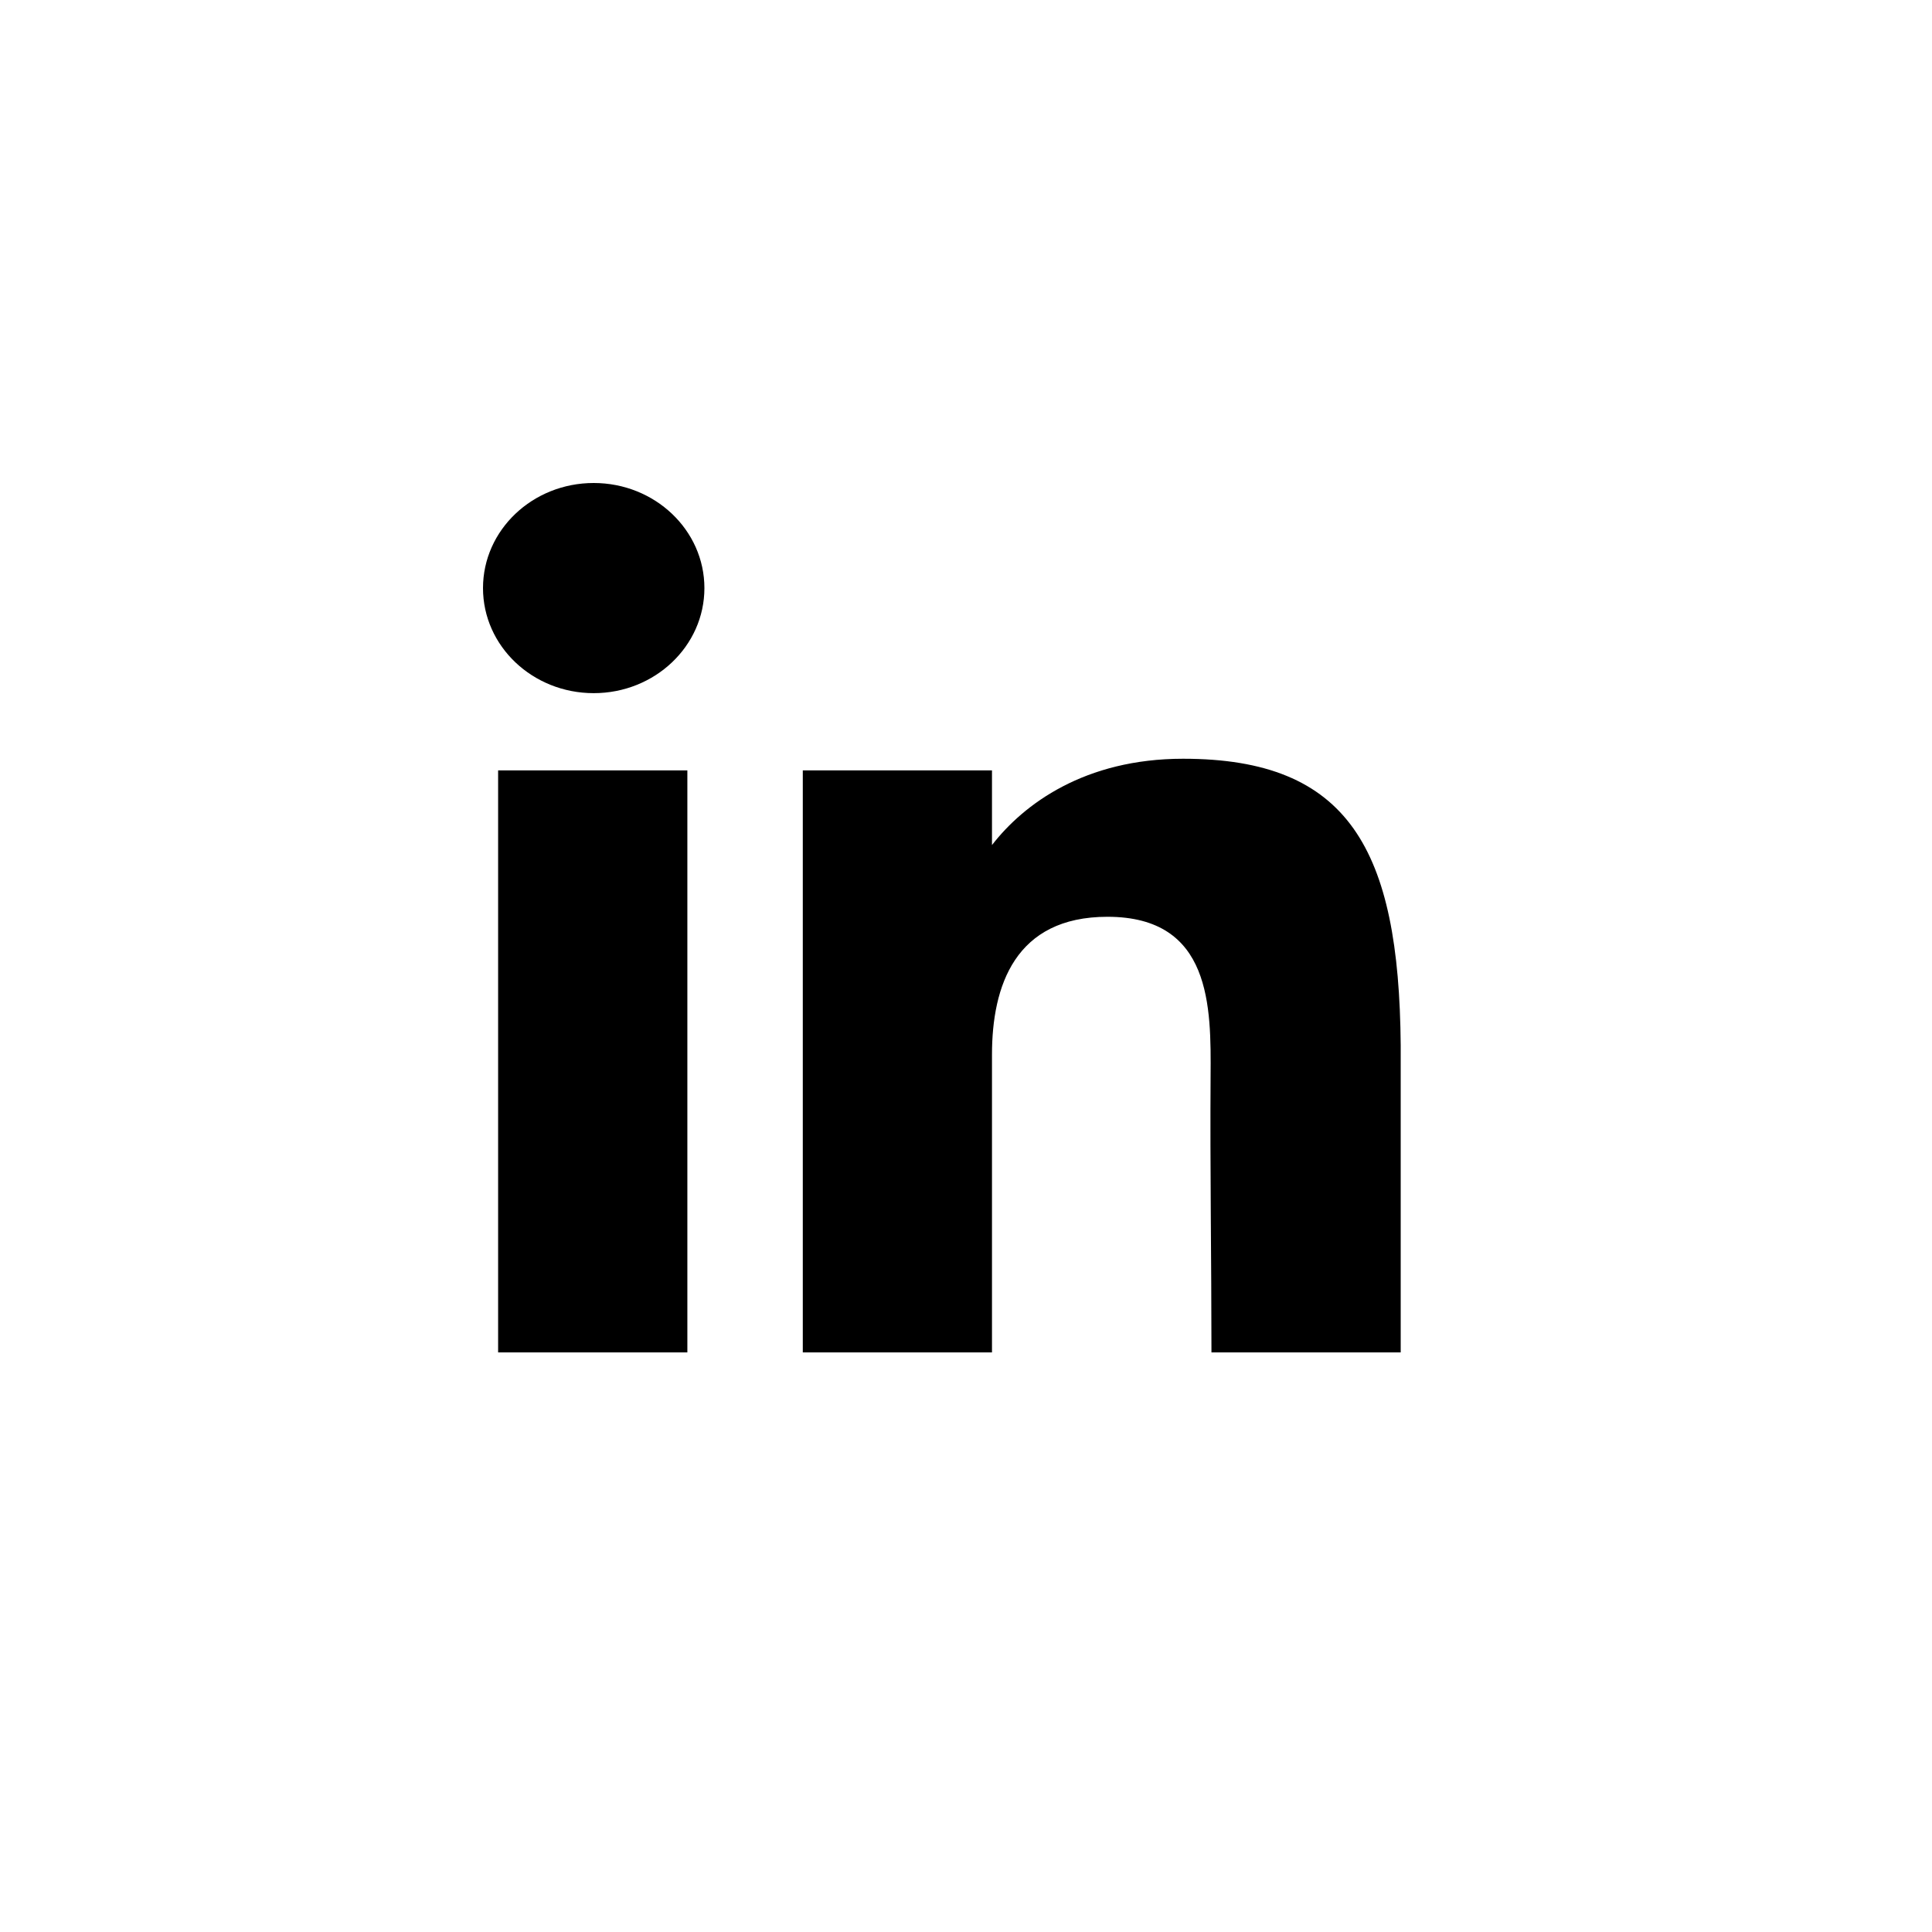
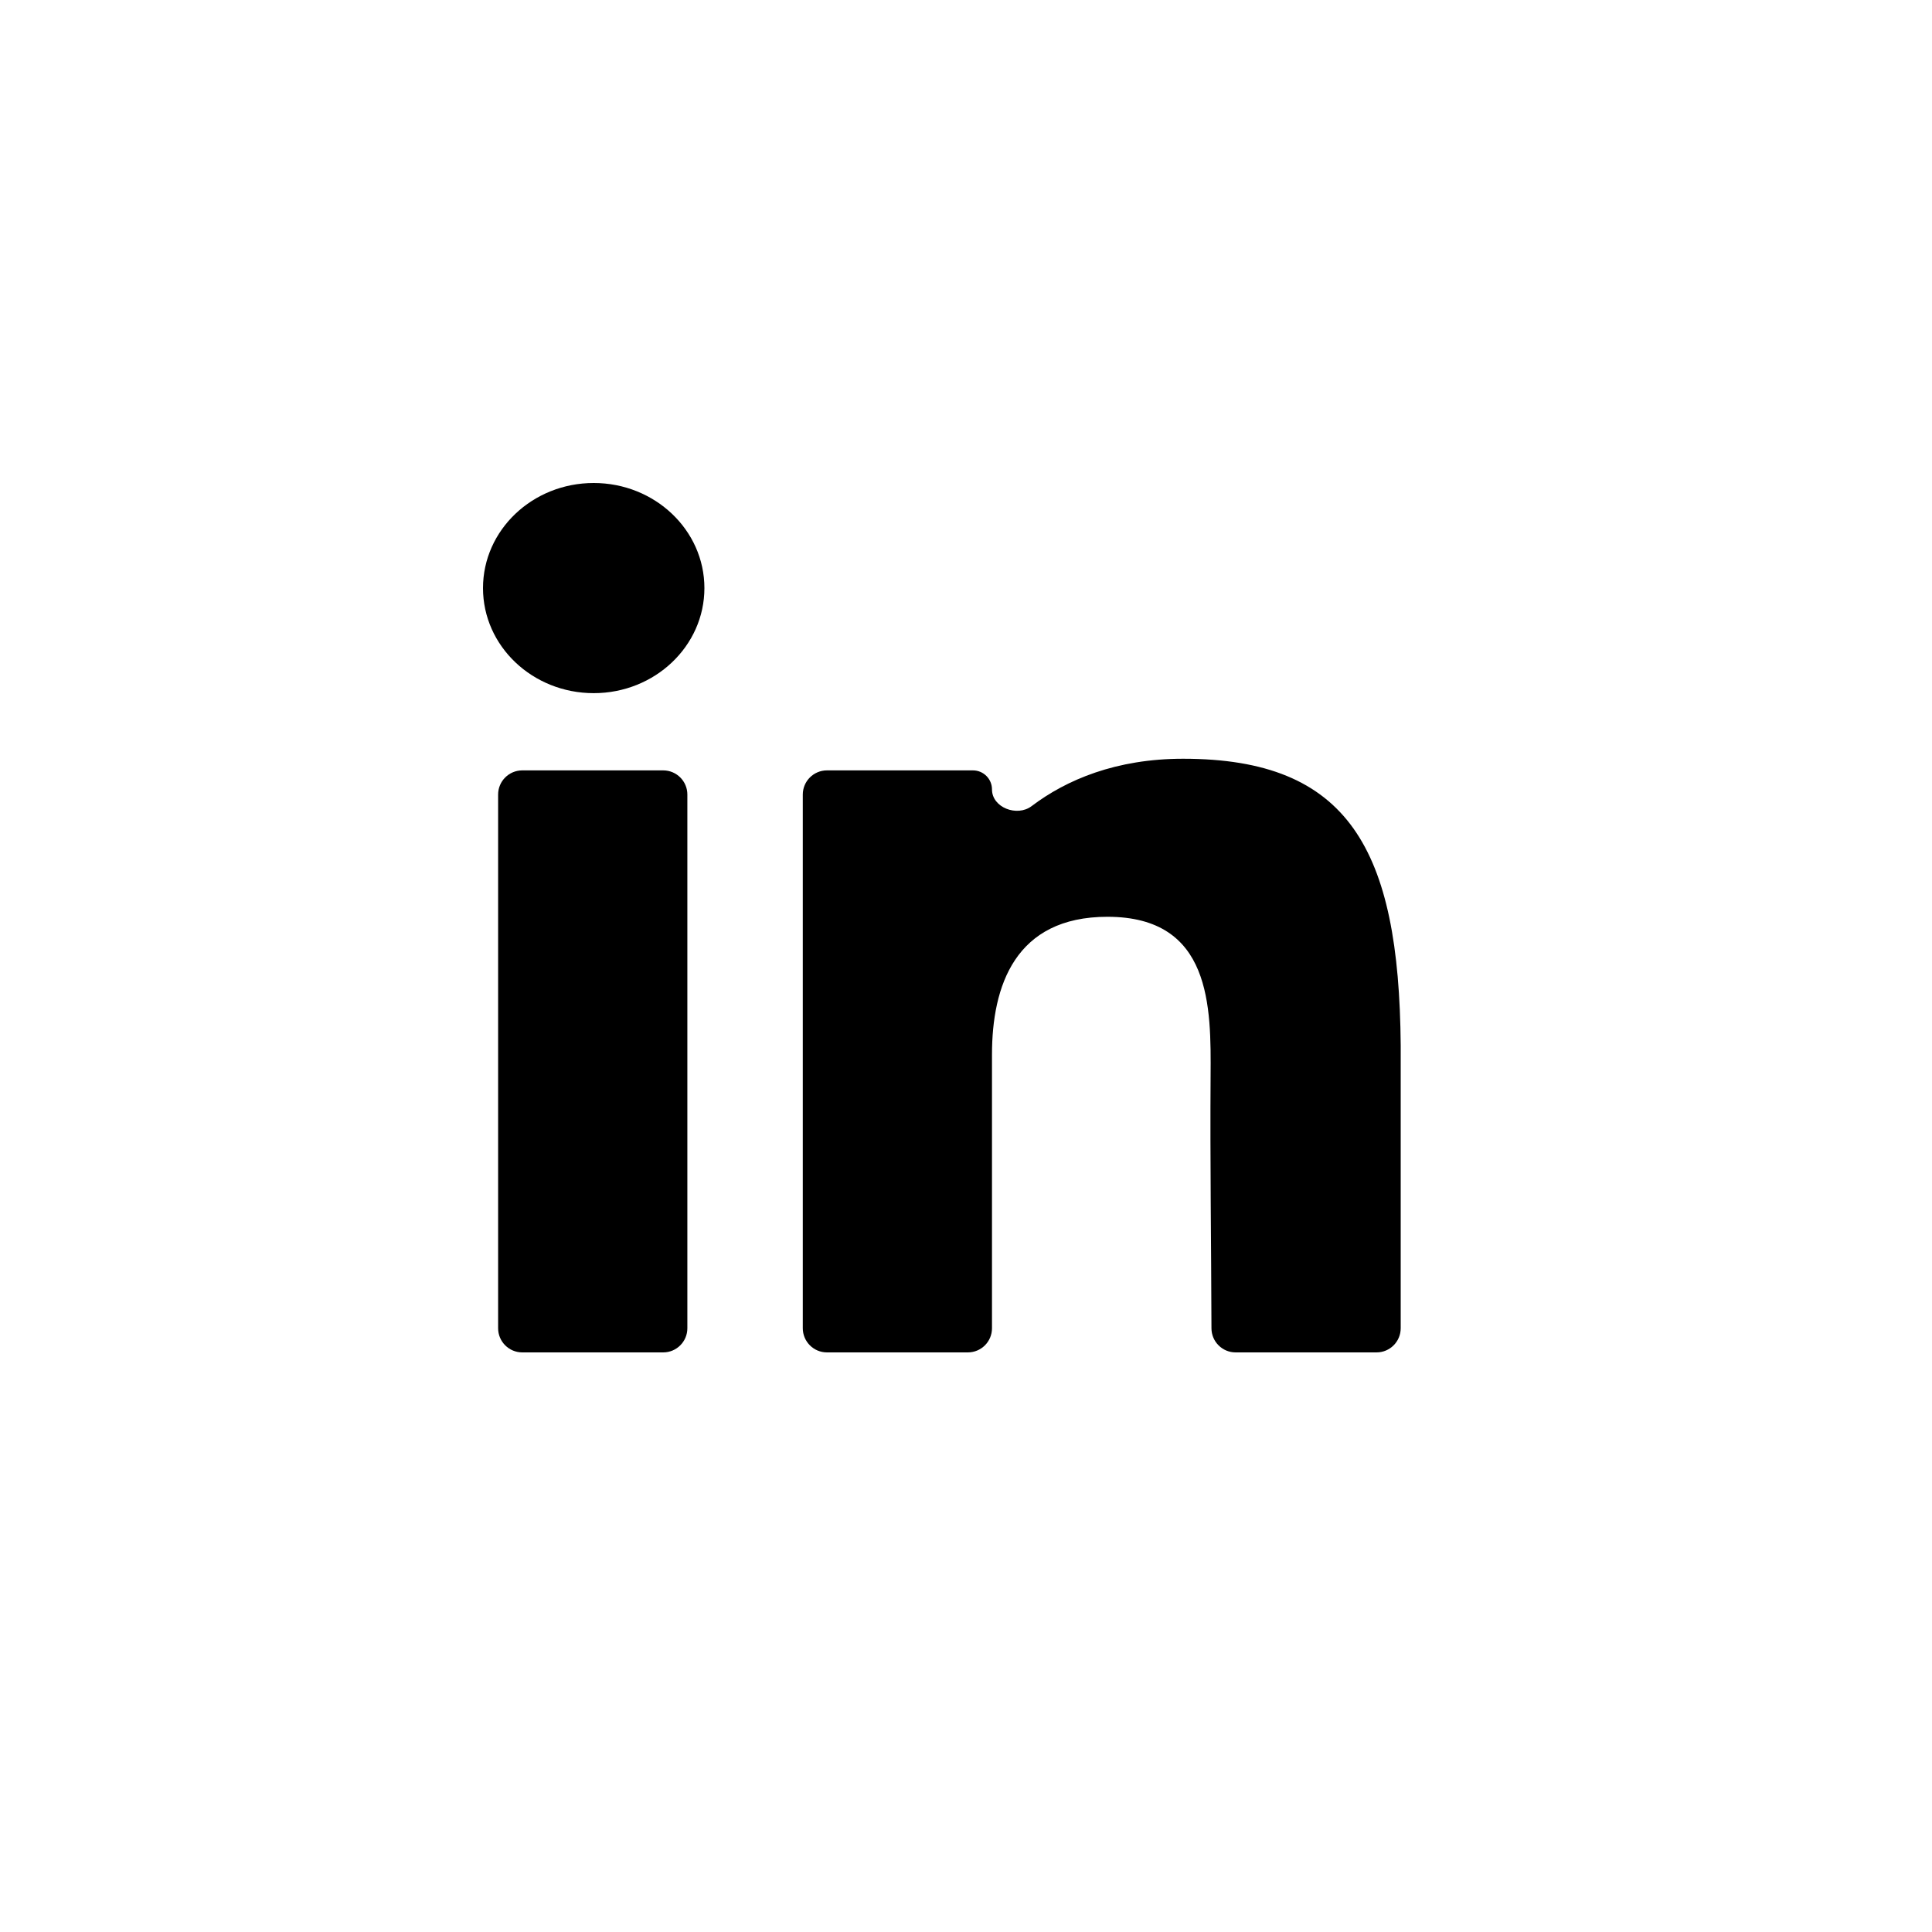
<svg xmlns="http://www.w3.org/2000/svg" width="40" height="40" viewBox="0 0 40 40" fill="none">
  <path d="M14.584 12.176C14.584 13.377 13.557 14.351 12.292 14.351C11.026 14.351 10 13.377 10 12.176C10 10.974 11.026 10 12.292 10C13.557 10 14.584 10.974 14.584 12.176Z" fill="black" />
-   <path d="M10.313 15.95H14.231V28H10.313V15.95Z" fill="black" />
-   <path d="M20.538 15.95H16.621V28H20.538C20.538 28 20.538 24.207 20.538 21.835C20.538 20.411 21.017 18.981 22.928 18.981C25.087 18.981 25.074 20.844 25.064 22.288C25.051 24.174 25.082 26.099 25.082 28H29V21.64C28.967 17.58 27.924 15.709 24.495 15.709C22.458 15.709 21.196 16.647 20.538 17.496V15.95Z" fill="black" />
+   <path d="M10.313 16.45C10.313 16.174 10.537 15.95 10.813 15.95H13.731C14.007 15.95 14.231 16.174 14.231 16.45V27.5C14.231 27.776 14.007 28 13.731 28H10.813C10.537 28 10.313 27.776 10.313 27.5V16.45Z" fill="black" />
+   <path d="M20.538 16.344C20.538 16.127 20.362 15.95 20.144 15.95H17.121C16.845 15.95 16.621 16.174 16.621 16.45V27.5C16.621 27.776 16.845 28 17.121 28H20.038C20.314 28 20.538 27.777 20.538 27.5C20.538 26.393 20.538 23.683 20.538 21.835C20.538 20.411 21.017 18.981 22.928 18.981C25.087 18.981 25.074 20.844 25.064 22.288C25.052 24.009 25.077 25.762 25.082 27.5C25.082 27.776 25.306 28 25.582 28H28.5C28.776 28 29 27.776 29 27.5V21.64C28.967 17.58 27.924 15.709 24.495 15.709C23.107 15.709 22.079 16.144 21.357 16.691C21.057 16.917 20.538 16.72 20.538 16.344V16.344Z" fill="black" />
</svg>
